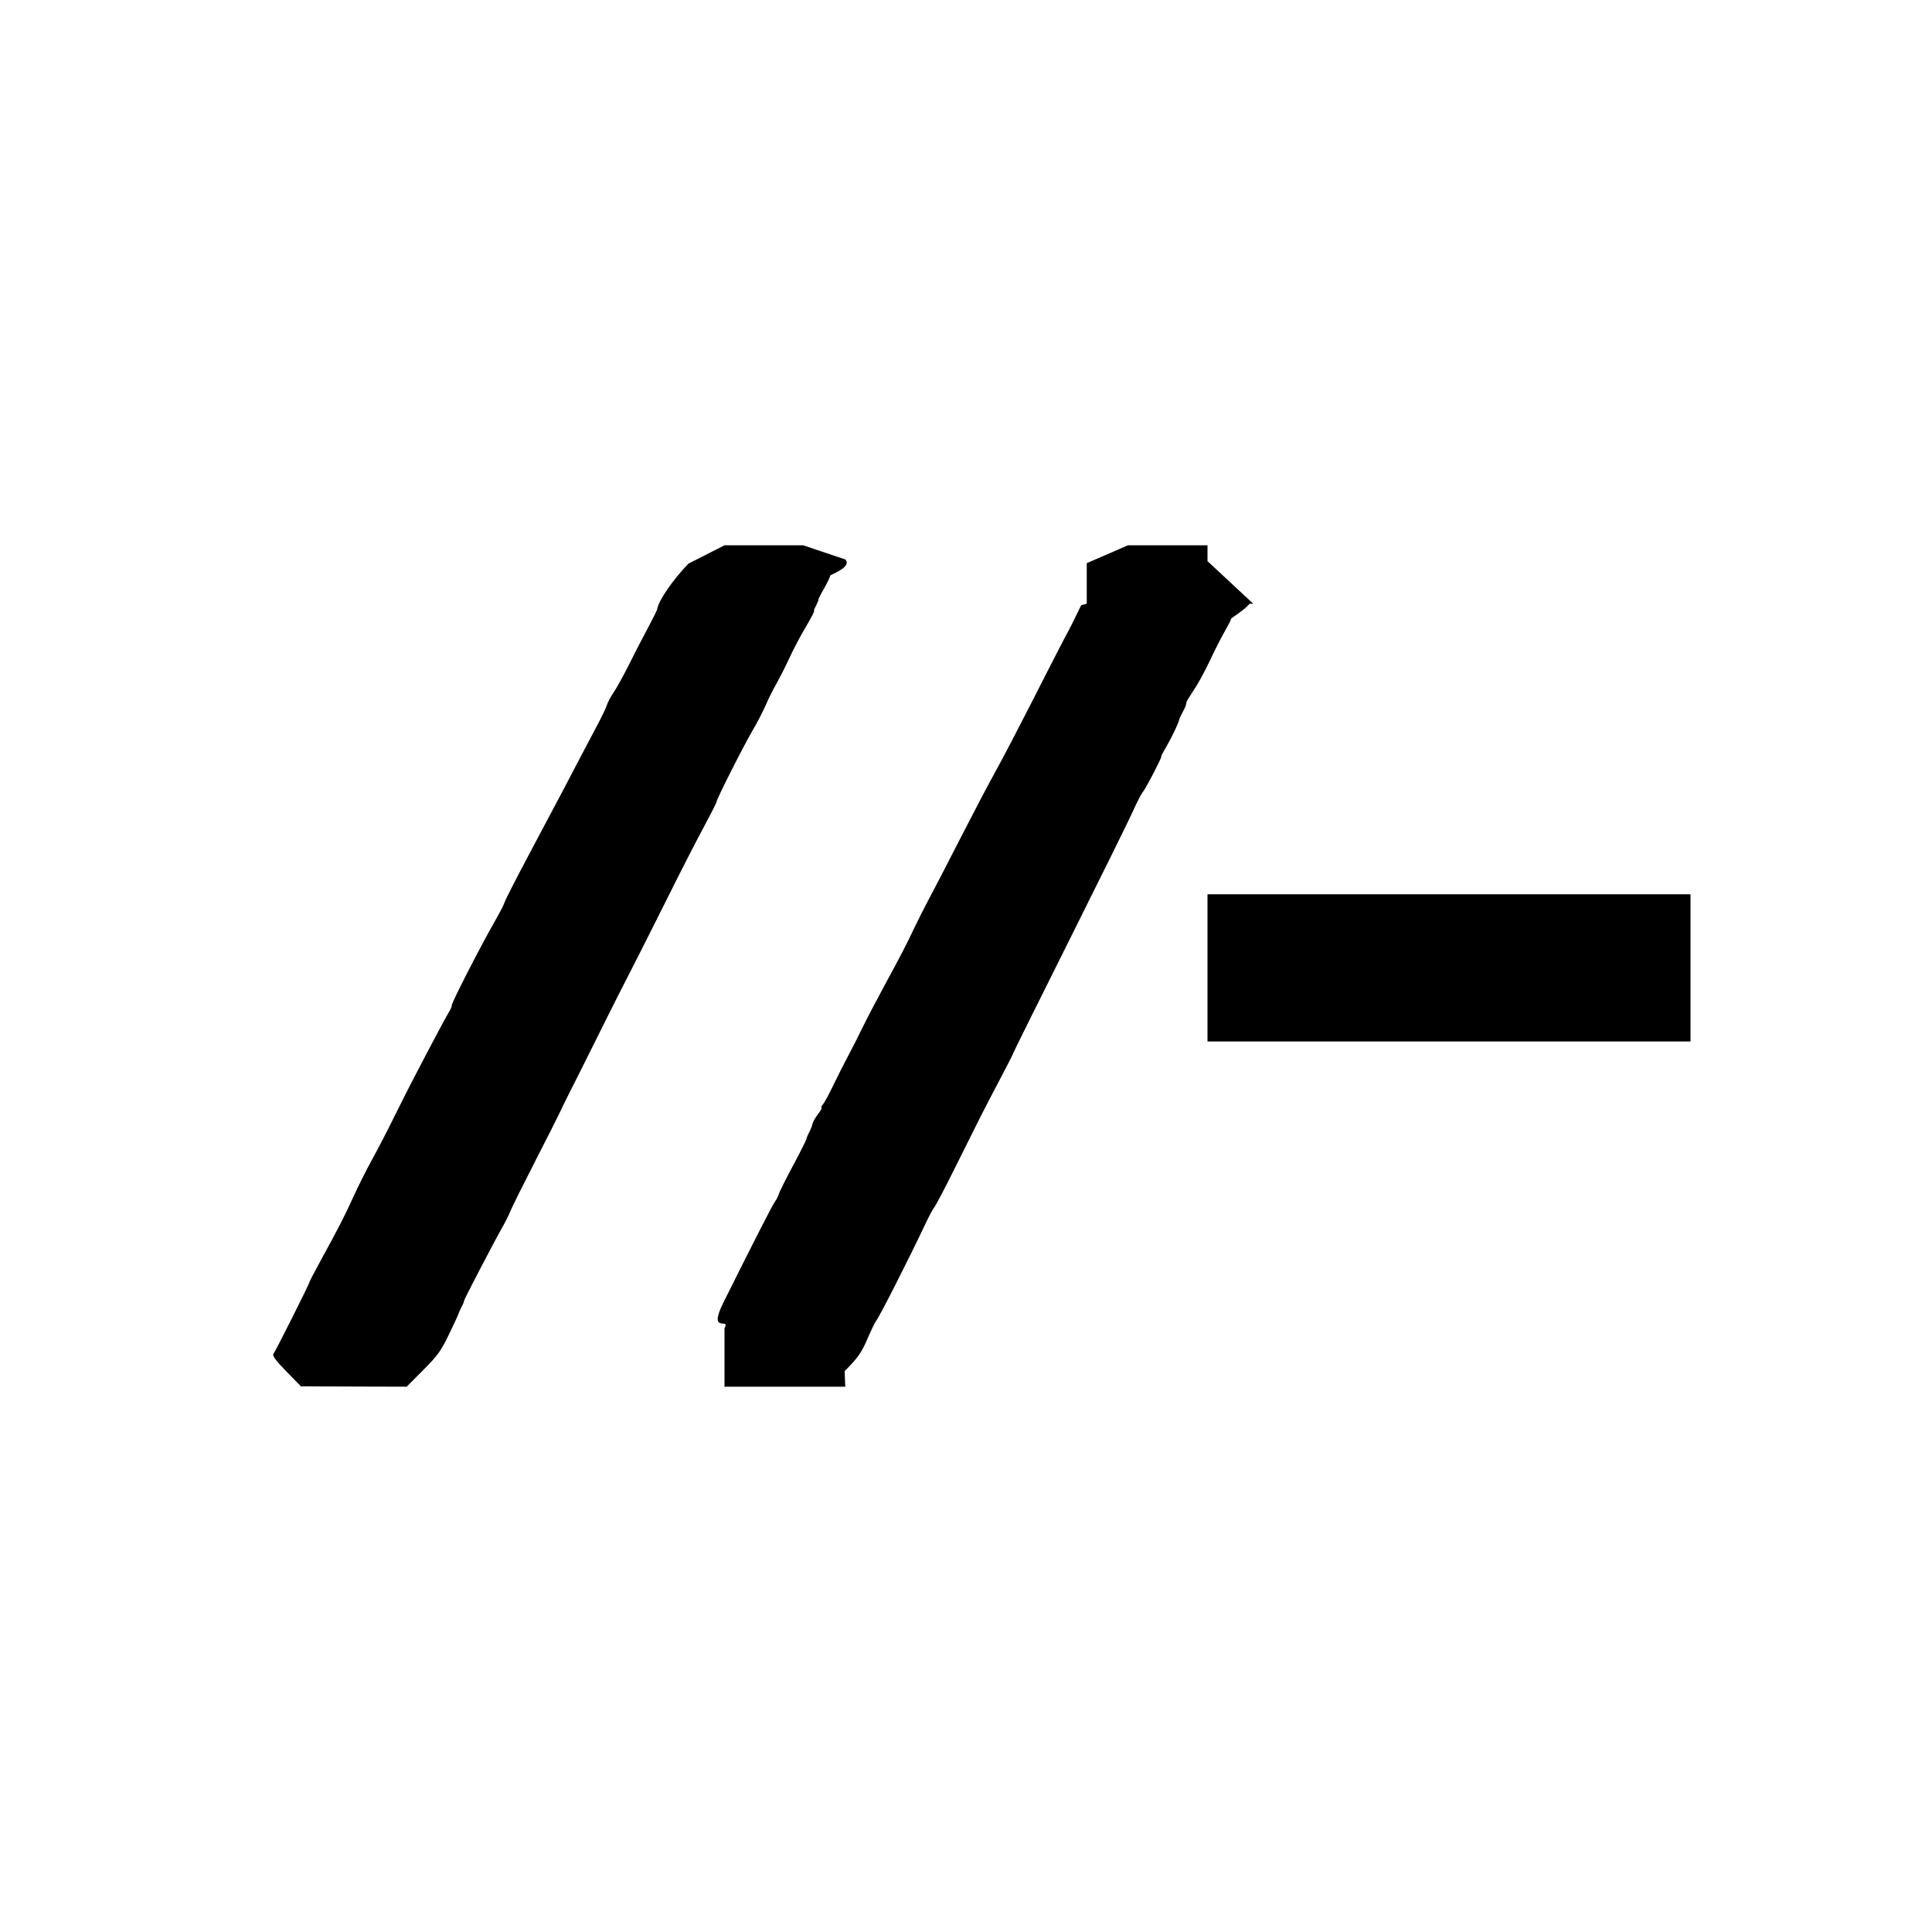
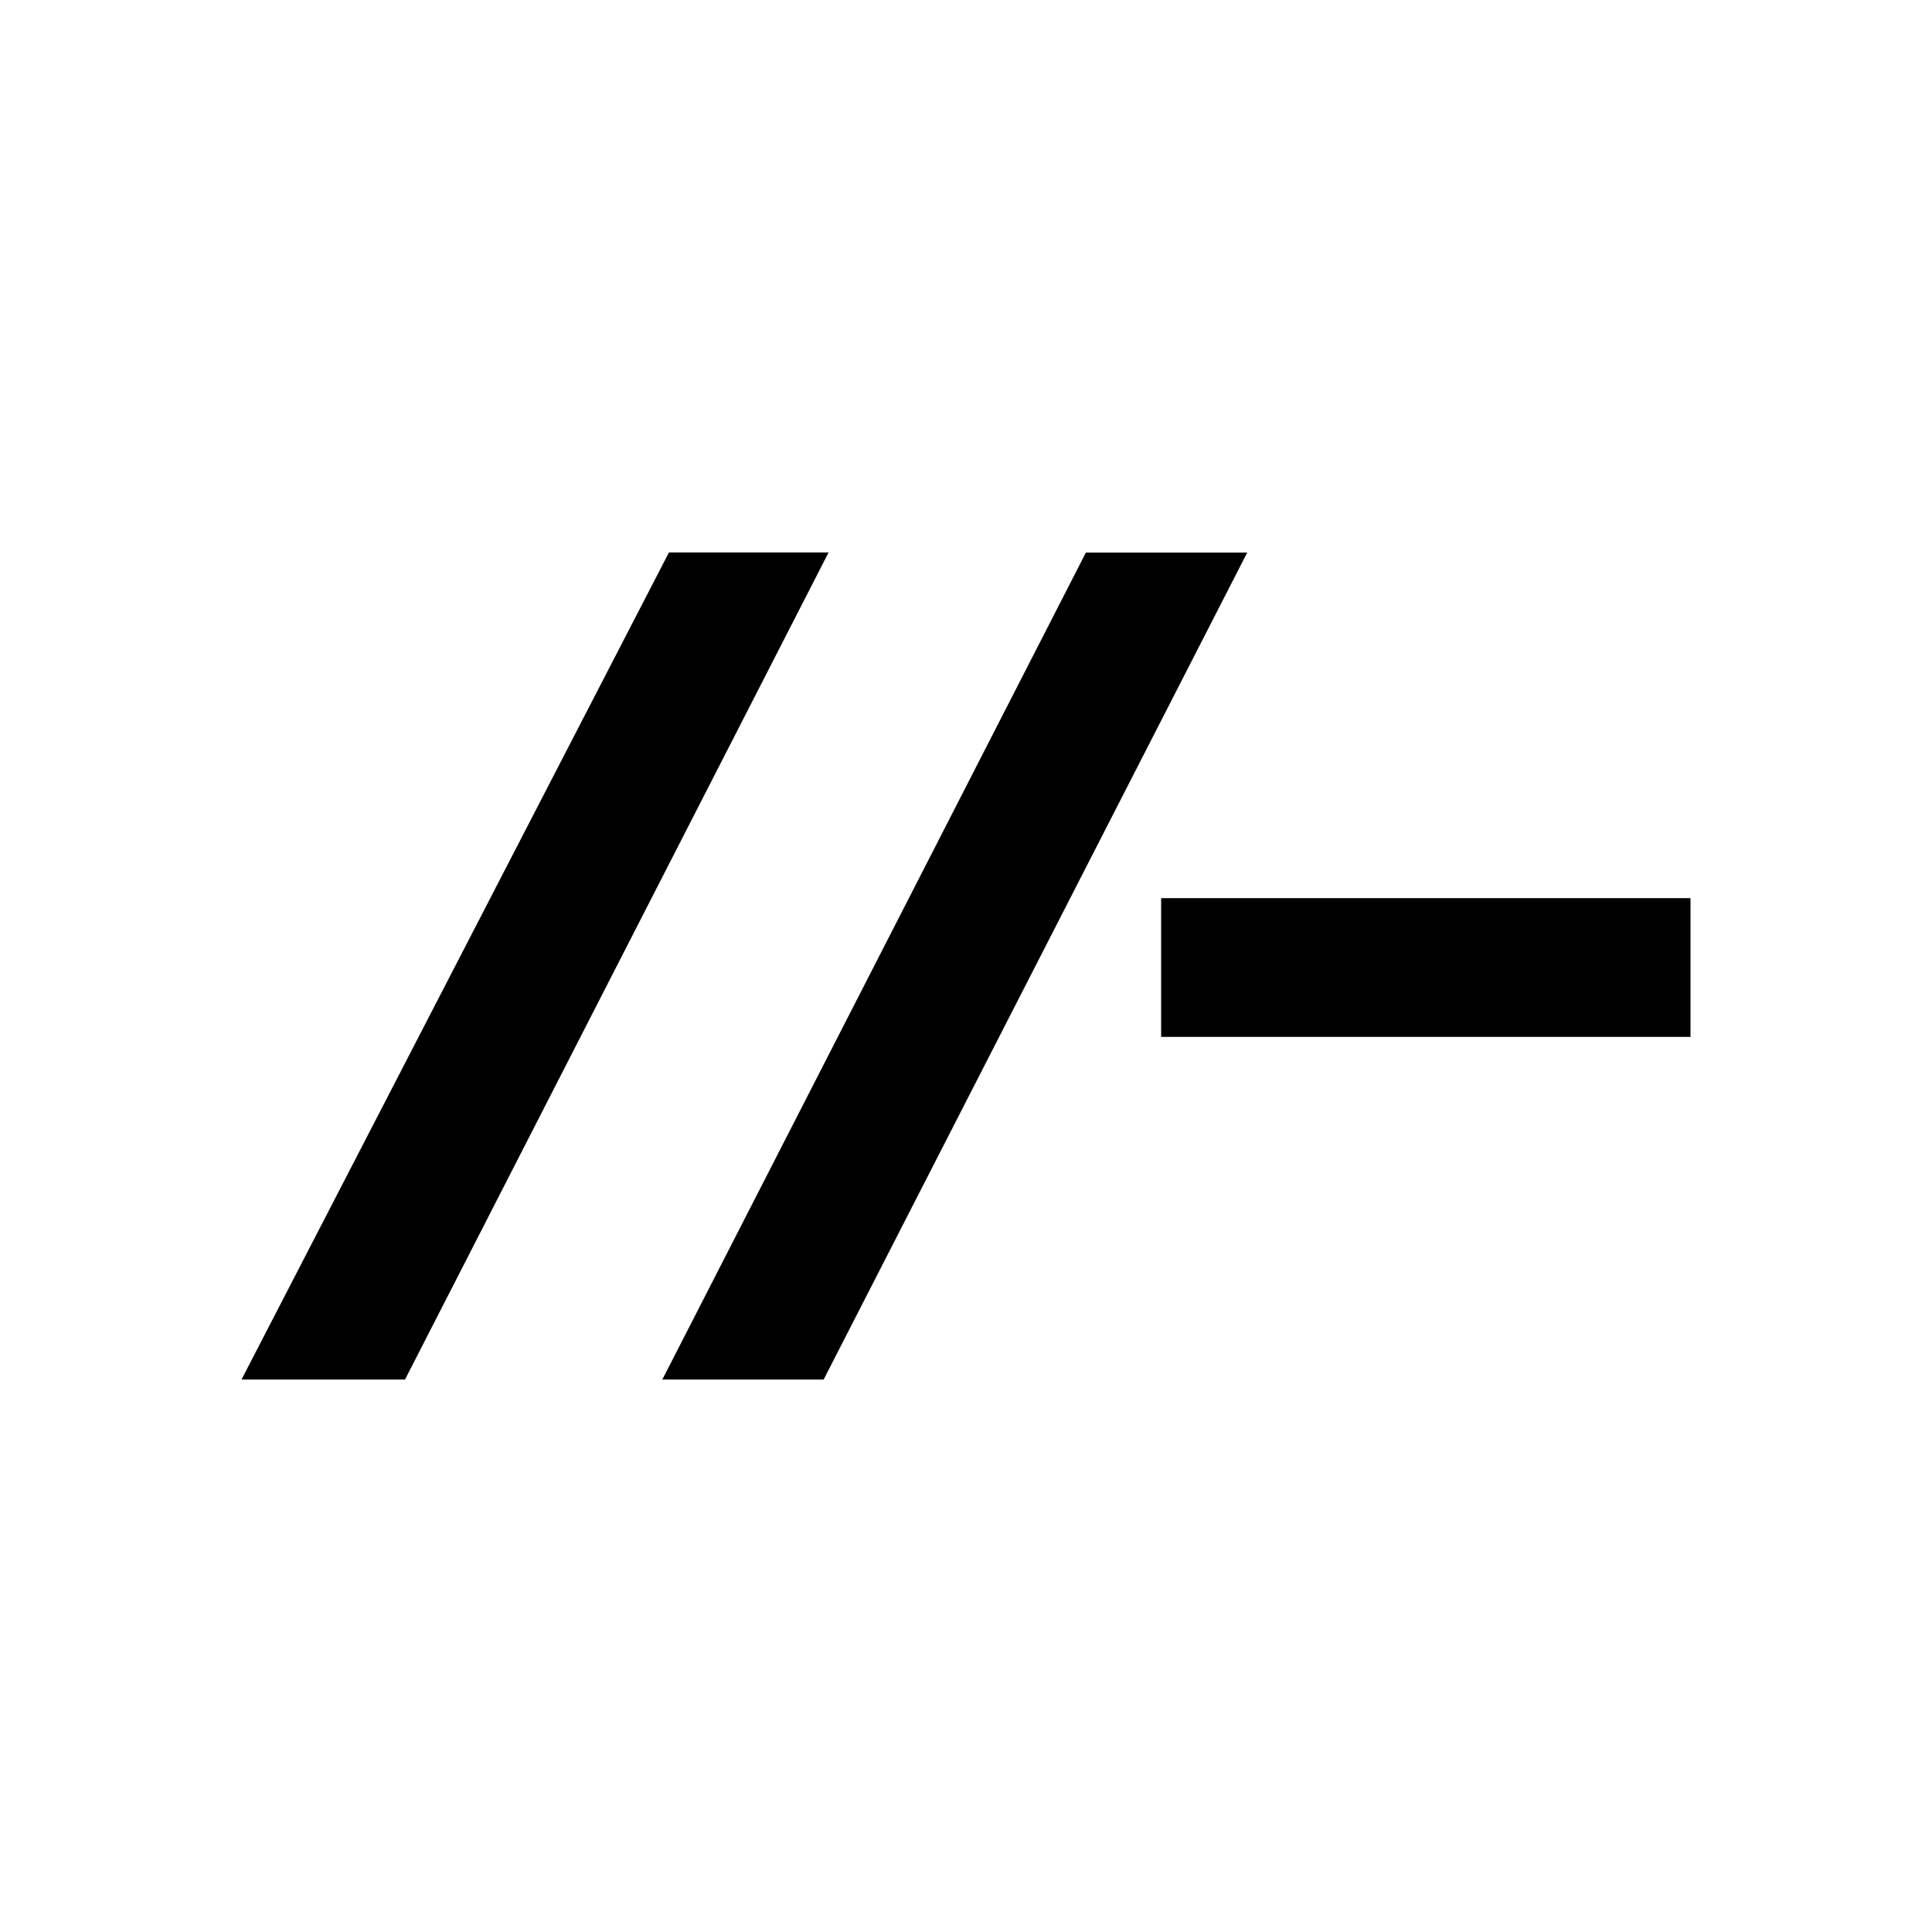
<svg xmlns="http://www.w3.org/2000/svg" viewBox="0 0 16 16" fill="currentColor">
-   <path fill-rule="evenodd" d="M2.37 11.356C2.286 11.27 2.253 11.226 2.264 11.213C2.281 11.192 2.562 10.633 2.562 10.619C2.562 10.615 2.602 10.538 2.65 10.45C2.801 10.174 2.86 10.06 2.929 9.906C2.966 9.825 3.033 9.691 3.078 9.609C3.123 9.528 3.209 9.363 3.268 9.242C3.328 9.122 3.4 8.978 3.43 8.922C3.604 8.588 3.692 8.424 3.717 8.383C3.733 8.357 3.744 8.332 3.741 8.327C3.734 8.315 3.984 7.827 4.105 7.617C4.139 7.557 4.173 7.492 4.179 7.472C4.185 7.452 4.271 7.283 4.37 7.097C4.626 6.616 4.714 6.449 4.797 6.289C4.838 6.212 4.902 6.089 4.941 6.016C4.98 5.943 5.018 5.865 5.024 5.844C5.03 5.822 5.056 5.773 5.082 5.734C5.108 5.696 5.162 5.597 5.203 5.516C5.243 5.434 5.313 5.299 5.358 5.215C5.403 5.131 5.442 5.054 5.443 5.043C5.455 4.972 5.571 4.803 5.701 4.668L6 4.516L6 4.516L6.652 4.516L7 4.633C7.061 4.697 6.875 4.758 6.875 4.768C6.875 4.777 6.852 4.825 6.825 4.873C6.797 4.921 6.776 4.963 6.778 4.965C6.78 4.967 6.771 4.99 6.758 5.016C6.744 5.041 6.737 5.063 6.742 5.062C6.746 5.062 6.715 5.122 6.672 5.194C6.629 5.266 6.57 5.379 6.539 5.446C6.509 5.512 6.461 5.606 6.434 5.655C6.406 5.703 6.365 5.784 6.343 5.836C6.321 5.888 6.272 5.982 6.234 6.047C6.16 6.172 5.93 6.627 5.934 6.641C5.935 6.646 5.89 6.734 5.835 6.837C5.779 6.939 5.628 7.234 5.5 7.492C5.371 7.75 5.234 8.021 5.196 8.094C5.158 8.167 5.085 8.311 5.034 8.414C4.983 8.517 4.879 8.725 4.803 8.877C4.726 9.028 4.653 9.175 4.64 9.205C4.627 9.234 4.535 9.416 4.436 9.609C4.337 9.803 4.244 9.989 4.23 10.023C4.216 10.058 4.185 10.121 4.16 10.164C4.095 10.278 3.842 10.763 3.843 10.773C3.844 10.778 3.834 10.803 3.82 10.828C3.807 10.854 3.797 10.877 3.798 10.879C3.798 10.881 3.764 10.956 3.721 11.045C3.653 11.187 3.625 11.226 3.505 11.346L3.368 11.484L3 11.483L2.492 11.481L2.37 11.356ZM6 11.359L6 11L6 11C6.054 10.905 5.859 11.054 5.99 10.789C6.237 10.293 6.402 9.969 6.421 9.946C6.431 9.934 6.444 9.908 6.45 9.888C6.456 9.868 6.509 9.762 6.568 9.652C6.627 9.542 6.676 9.444 6.678 9.433C6.68 9.423 6.69 9.398 6.701 9.378C6.712 9.358 6.724 9.328 6.727 9.312C6.73 9.295 6.751 9.257 6.774 9.227C6.797 9.197 6.811 9.172 6.804 9.172C6.797 9.172 6.803 9.16 6.816 9.145C6.829 9.129 6.868 9.057 6.903 8.984C6.938 8.911 6.991 8.806 7.021 8.75C7.051 8.694 7.107 8.585 7.144 8.508C7.182 8.43 7.265 8.272 7.328 8.156C7.465 7.903 7.496 7.844 7.578 7.672C7.613 7.599 7.665 7.497 7.693 7.445C7.721 7.394 7.836 7.172 7.948 6.953C8.06 6.734 8.189 6.488 8.235 6.406C8.31 6.272 8.46 5.982 8.725 5.461C8.778 5.358 8.829 5.259 8.839 5.242C8.85 5.225 8.901 5.121 8.954 5.012L9 5L9 4.664L9.341 4.516L10 4.516L10 4.516L10 4.647L10.379 5L10.348 5C10.313 5.048 10.185 5.125 10.195 5.125C10.199 5.125 10.176 5.169 10.146 5.223C10.115 5.276 10.057 5.391 10.017 5.477C9.976 5.563 9.917 5.671 9.885 5.717C9.854 5.763 9.827 5.807 9.826 5.814C9.822 5.843 9.818 5.853 9.792 5.902C9.777 5.93 9.765 5.956 9.765 5.961C9.764 5.98 9.703 6.109 9.659 6.184C9.632 6.229 9.613 6.266 9.617 6.266C9.626 6.266 9.488 6.533 9.463 6.561C9.451 6.575 9.415 6.645 9.383 6.717C9.351 6.789 9.114 7.268 8.858 7.781C8.601 8.294 8.391 8.718 8.391 8.722C8.391 8.727 8.334 8.839 8.264 8.971C8.126 9.234 8.135 9.217 7.913 9.663C7.828 9.835 7.749 9.985 7.738 9.997C7.727 10.009 7.69 10.079 7.655 10.154C7.519 10.441 7.284 10.904 7.255 10.94C7.246 10.951 7.212 11.021 7.181 11.094C7.132 11.206 7.103 11.247 6.995 11.355L7 11.484L6.437 11.484L6 11.484L6 11.359ZM10 8.48L10 8.335L10 8L10 7.68L10 7.543L10 7.406L12 7.406L14 7.406L14 7.535L14 7.665L14 8L14 8.368L14 8.496L14 8.625L12 8.625L10 8.625L10 8.48Z" />
+   <path fill-rule="evenodd" d="M5.54 4.575L2 11.425L3.354 11.425L6.862 4.575L5.54 4.575ZM5.485 11.425L6.821 11.425L10.329 4.576L8.993 4.576L5.485 11.425ZM14 8.587L14 7.438L9.616 7.438L9.616 8.587L14 8.587Z" />
</svg>
